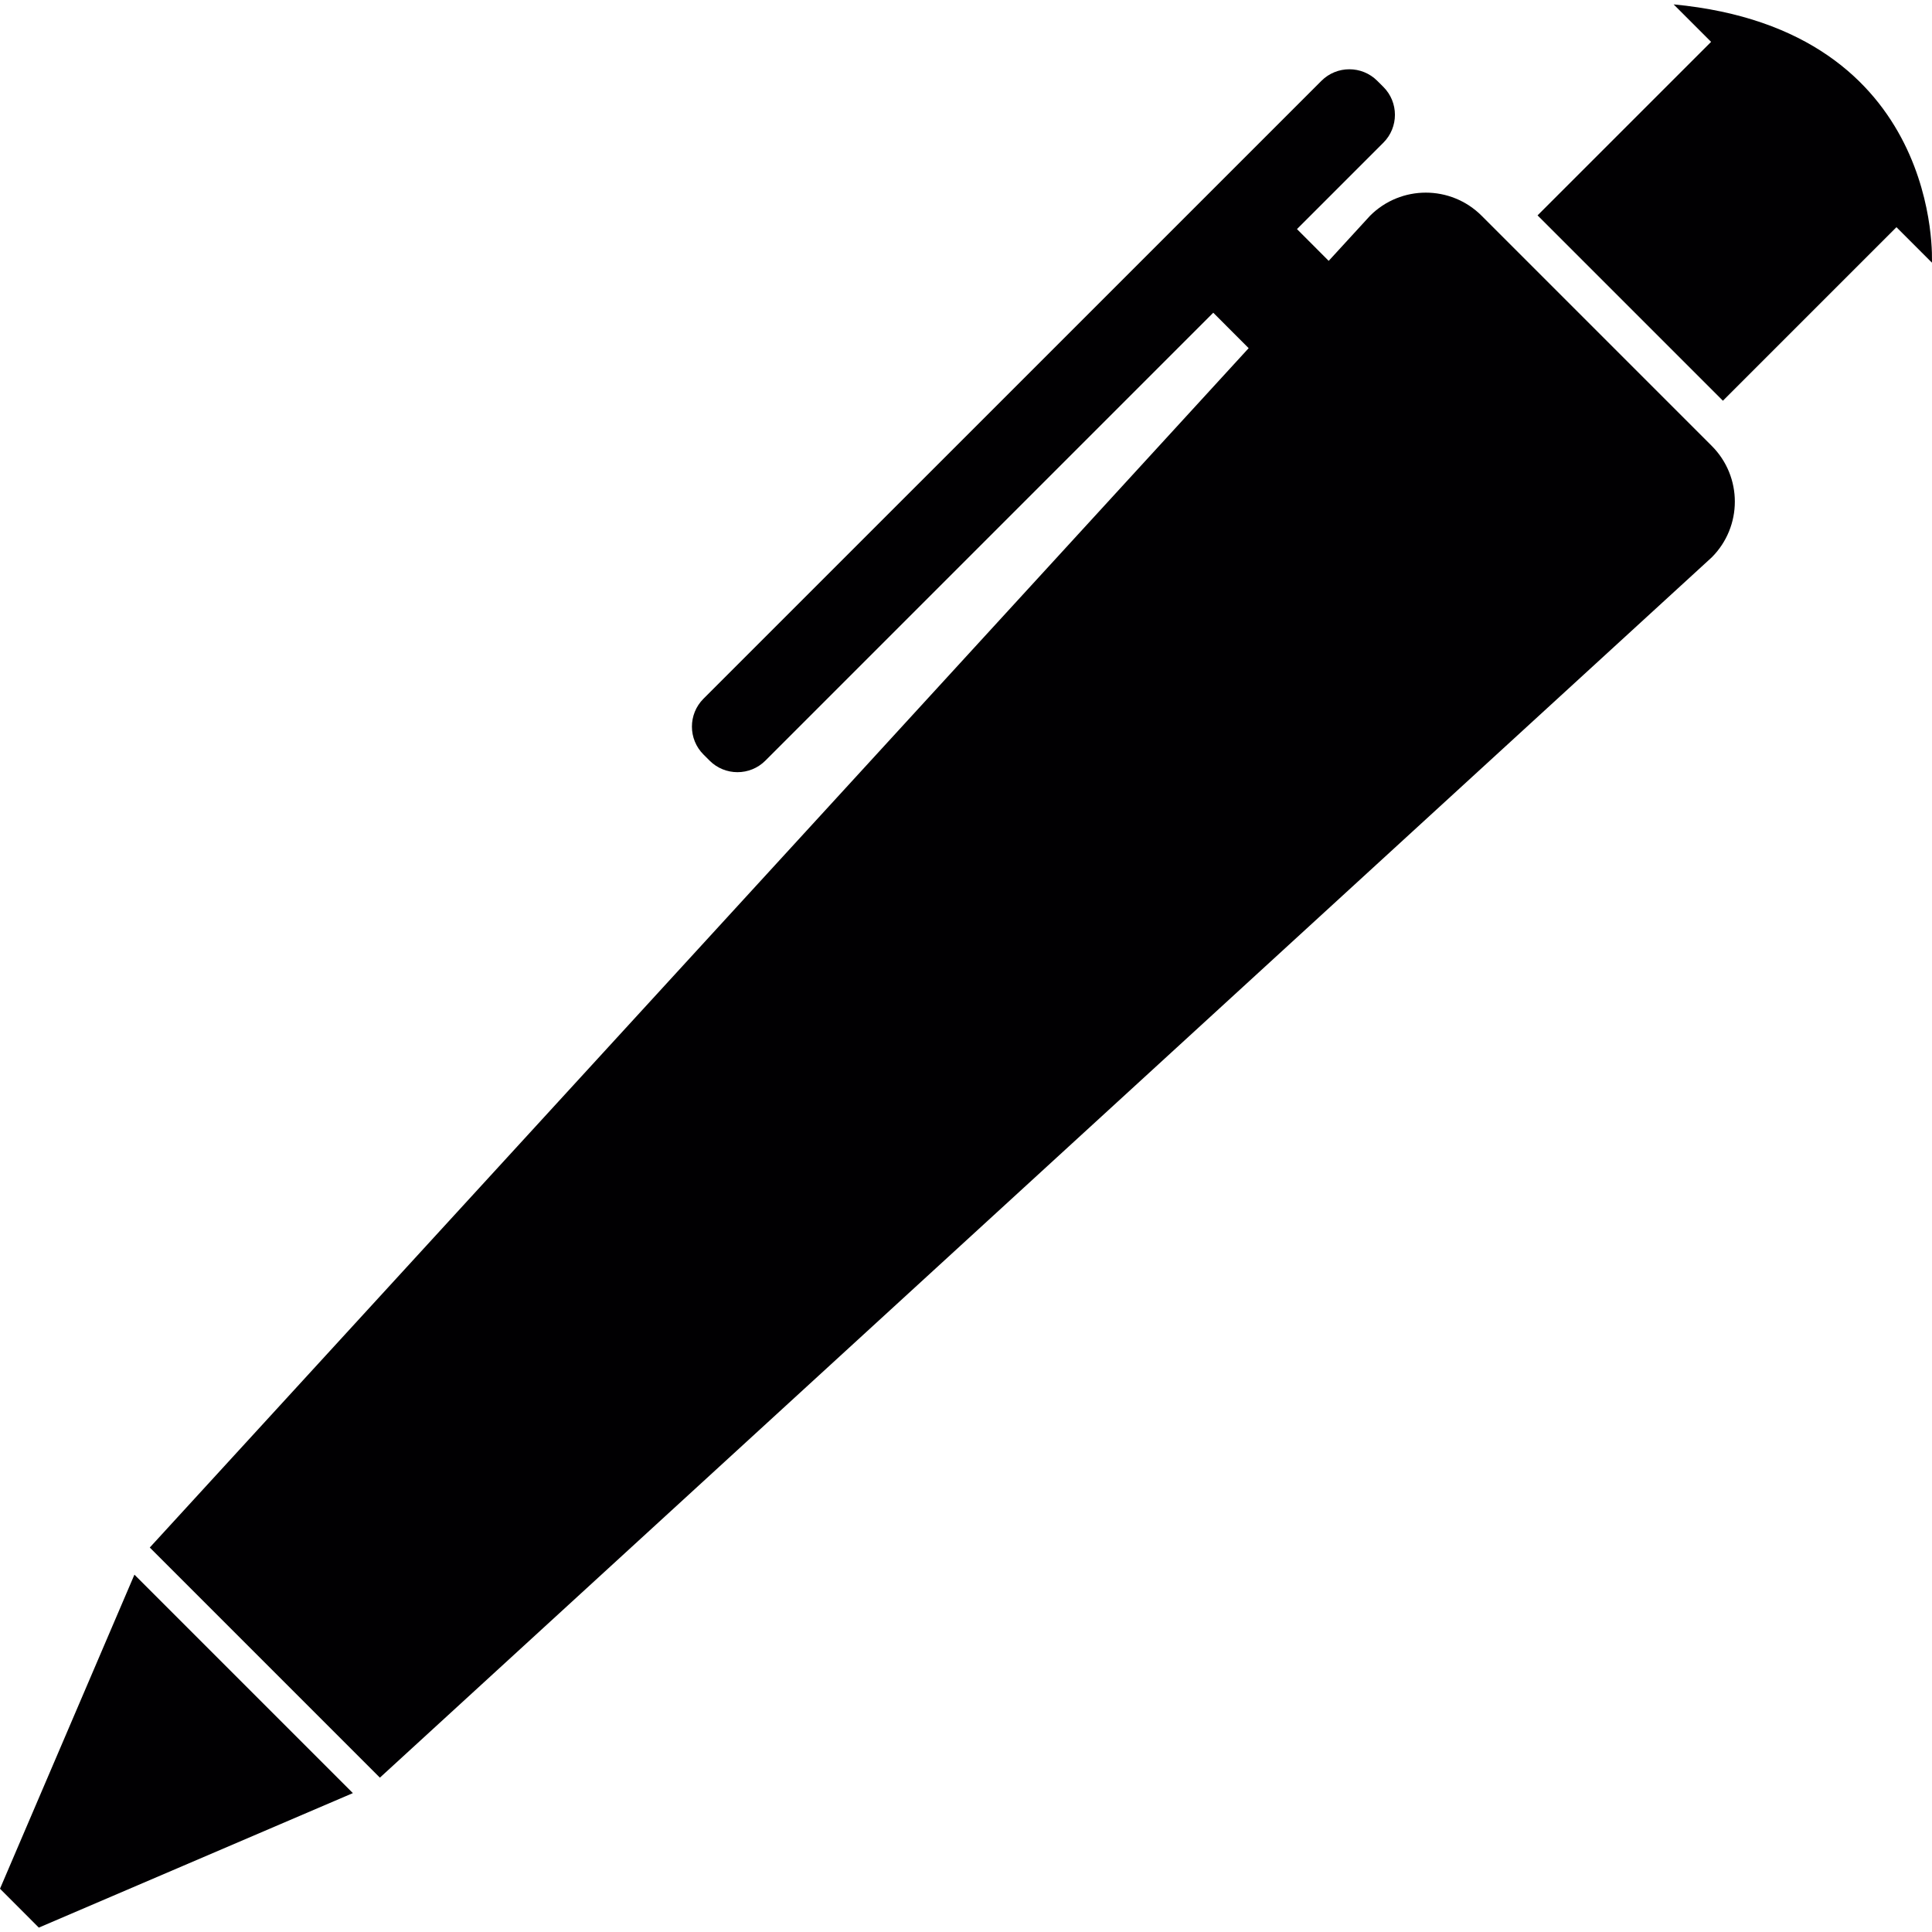
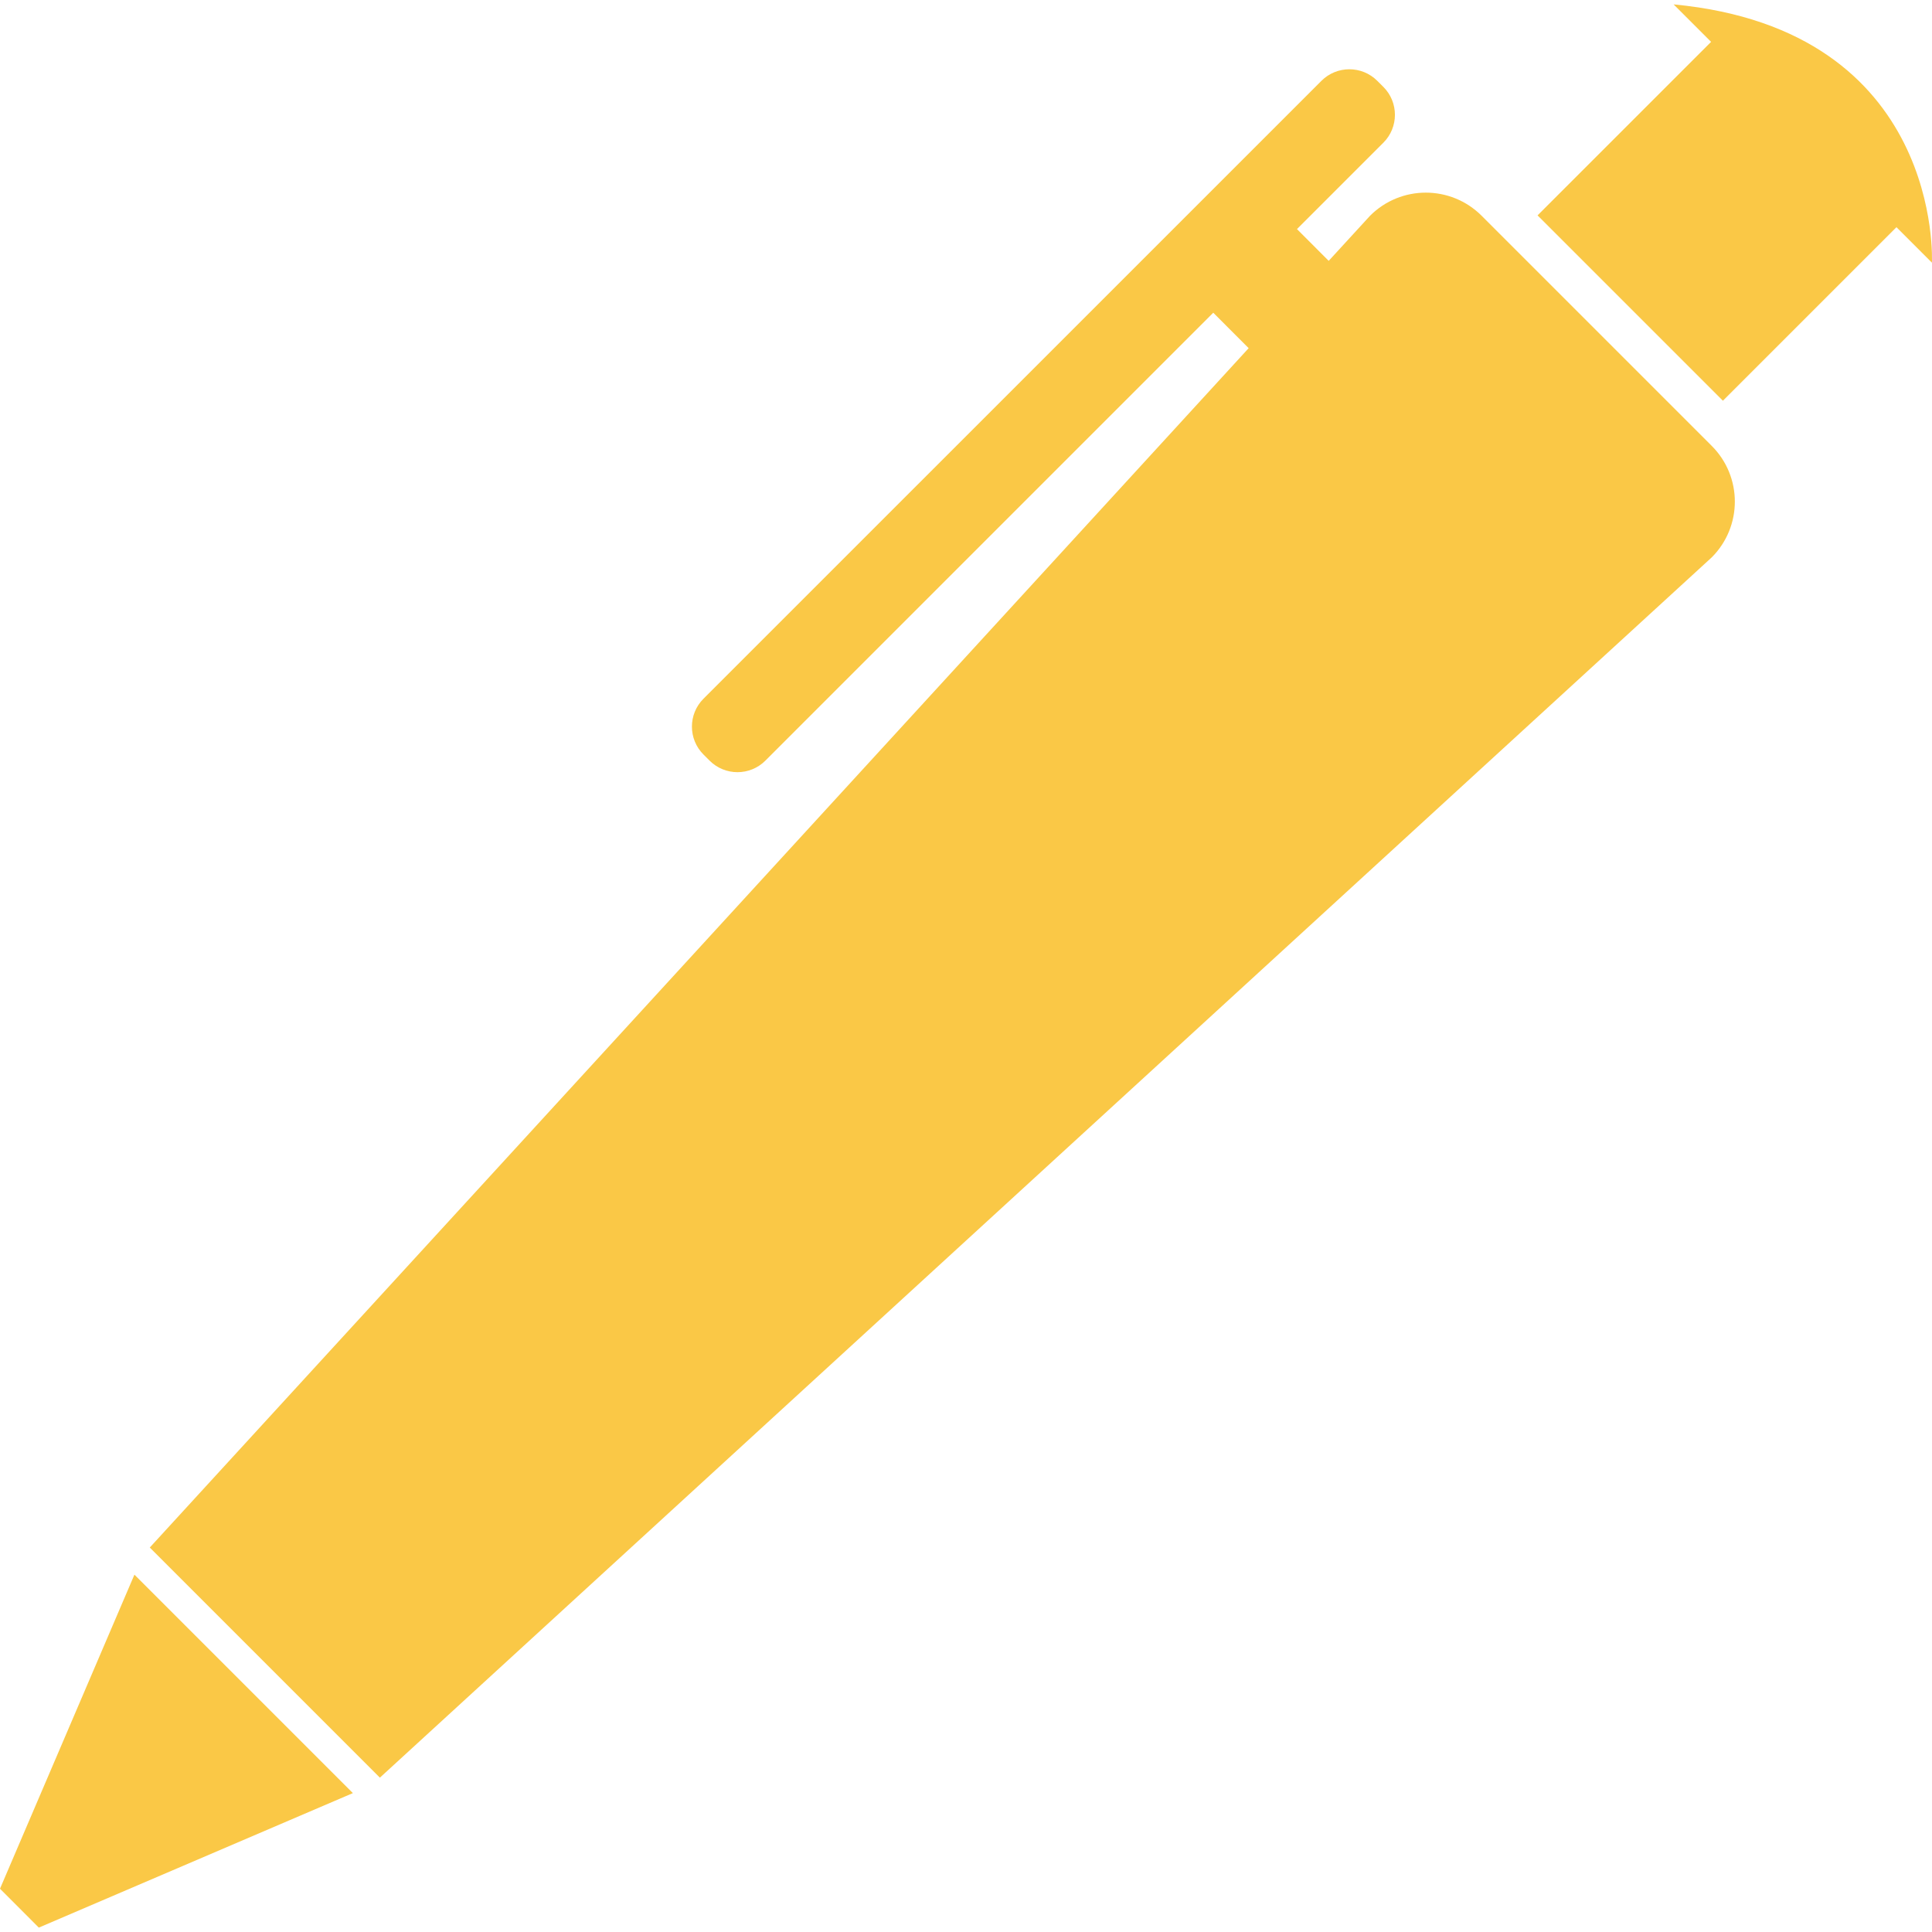
- <svg xmlns="http://www.w3.org/2000/svg" version="1.1" id="Capa_1" x="0px" y="0px" viewBox="0 0 314.021 314.021" style="enable-background:new 0 0 314.021 314.021; fill: rgb(250, 200, 70);" xml:space="preserve">
+ <svg xmlns="http://www.w3.org/2000/svg" version="1.1" id="Capa_1" x="0px" y="0px" viewBox="0 0 314.021 314.021" style="fill: rgb(250, 200, 70); enable-background:new 0 0 314.021 314.021; " xml:space="preserve">
  <g>
-     <path style="fill:#010002;" d="M278.214,72.465c5.015,5.009,5.015,13.124,0,18.134L88.358,264.551l-26.613,24.383L24.345,251.53   l24.383-26.613L202.953,56.589l-5.755-5.76l-72.796,72.802c-2.502,2.502-6.565,2.502-9.067,0l-0.995-0.995   c-2.502-2.502-2.502-6.565,0-9.067L214.783,13.136c2.507-2.502,6.565-2.502,9.072,0l0.995,0.99c2.502,2.502,2.502,6.565,0,9.067   l-14.044,14.044l5.156,5.162l6.723-7.332c5.004-5.009,13.119-5.009,18.134,0L278.214,72.465z M0,306.987l6.309,6.32l51.046-21.86   l-35.506-35.506L0,306.987z M272.024,0.713l21.087,21.087L278.116,6.805l-28.207,28.202l30.127,30.127l28.207-28.207l5.765,5.765   C314.008,42.697,315.933,4.88,272.024,0.713z" />
+     <path d="M278.214,72.465c5.015,5.009,5.015,13.124,0,18.134L88.358,264.551l-26.613,24.383L24.345,251.53   l24.383-26.613L202.953,56.589l-5.755-5.76l-72.796,72.802c-2.502,2.502-6.565,2.502-9.067,0l-0.995-0.995   c-2.502-2.502-2.502-6.565,0-9.067L214.783,13.136c2.507-2.502,6.565-2.502,9.072,0l0.995,0.99c2.502,2.502,2.502,6.565,0,9.067   l-14.044,14.044l5.156,5.162l6.723-7.332c5.004-5.009,13.119-5.009,18.134,0L278.214,72.465z M0,306.987l6.309,6.32l51.046-21.86   l-35.506-35.506L0,306.987z M272.024,0.713l21.087,21.087L278.116,6.805l-28.207,28.202l30.127,30.127l28.207-28.207l5.765,5.765   C314.008,42.697,315.933,4.88,272.024,0.713z" />
  </g>
  <g>
</g>
  <g>
</g>
  <g>
</g>
  <g>
</g>
  <g>
</g>
  <g>
</g>
  <g>
</g>
  <g>
</g>
  <g>
</g>
  <g>
</g>
  <g>
</g>
  <g>
</g>
  <g>
</g>
  <g>
</g>
  <g>
</g>
</svg>
